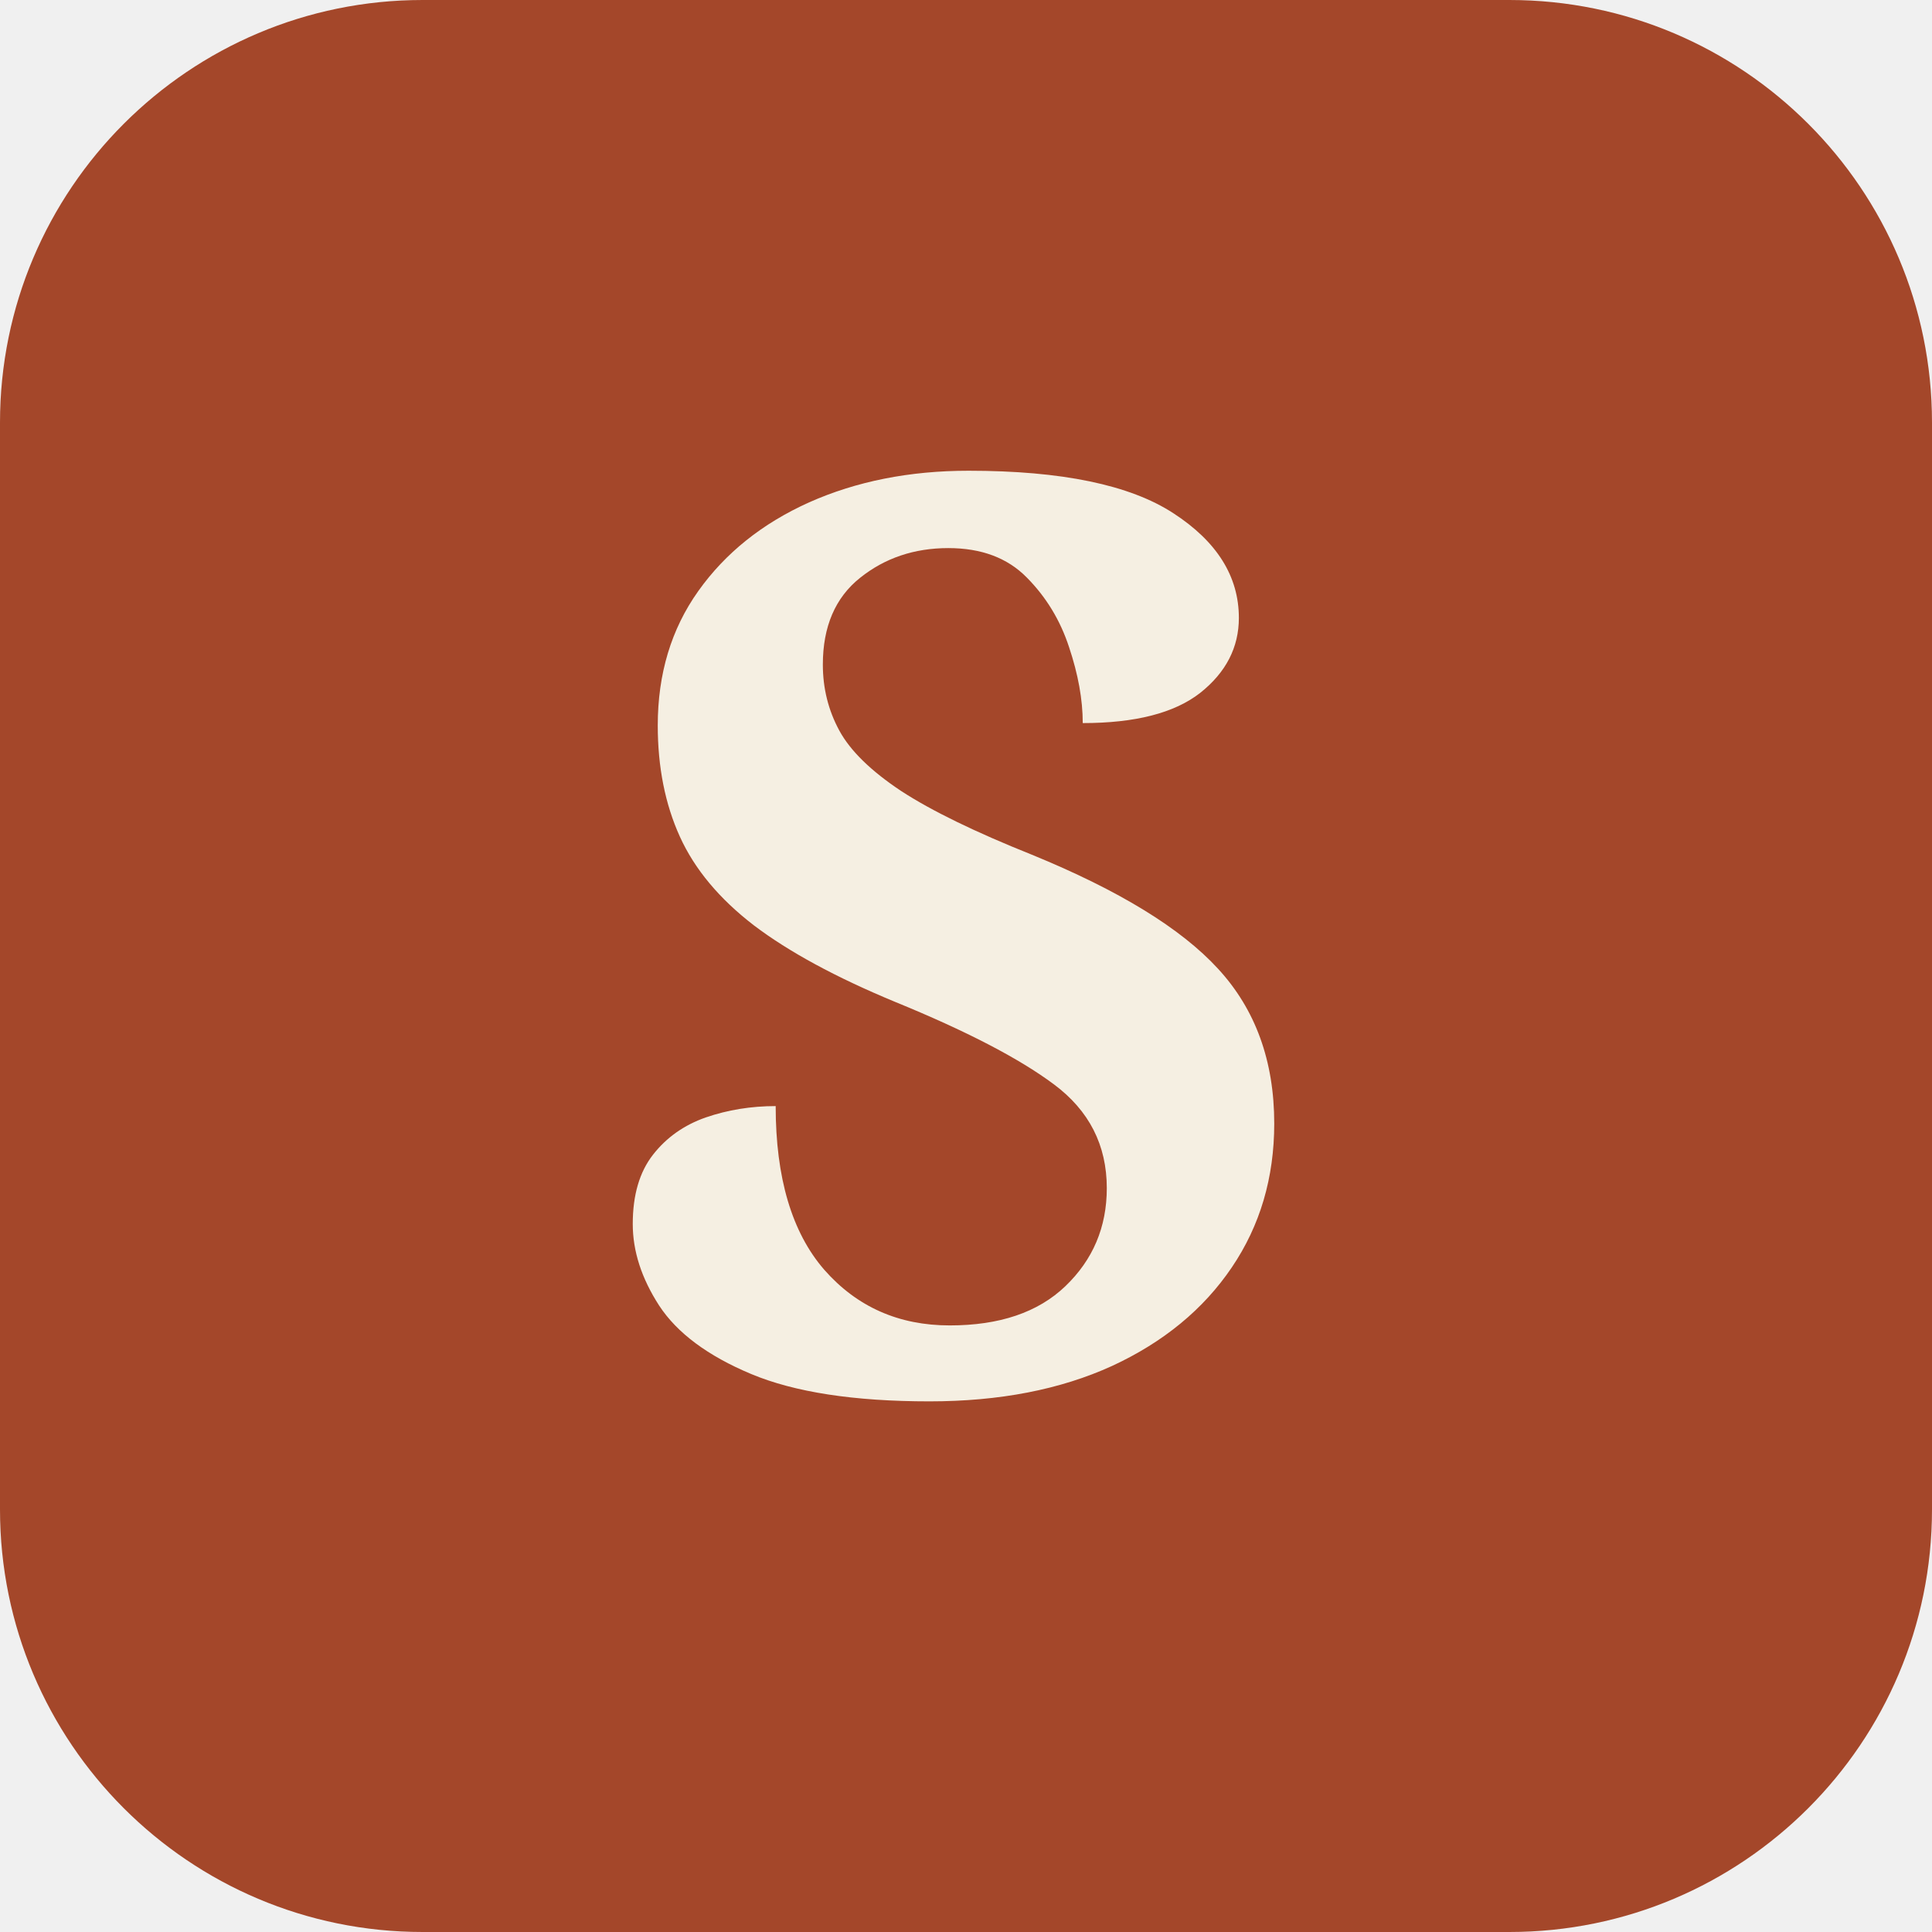
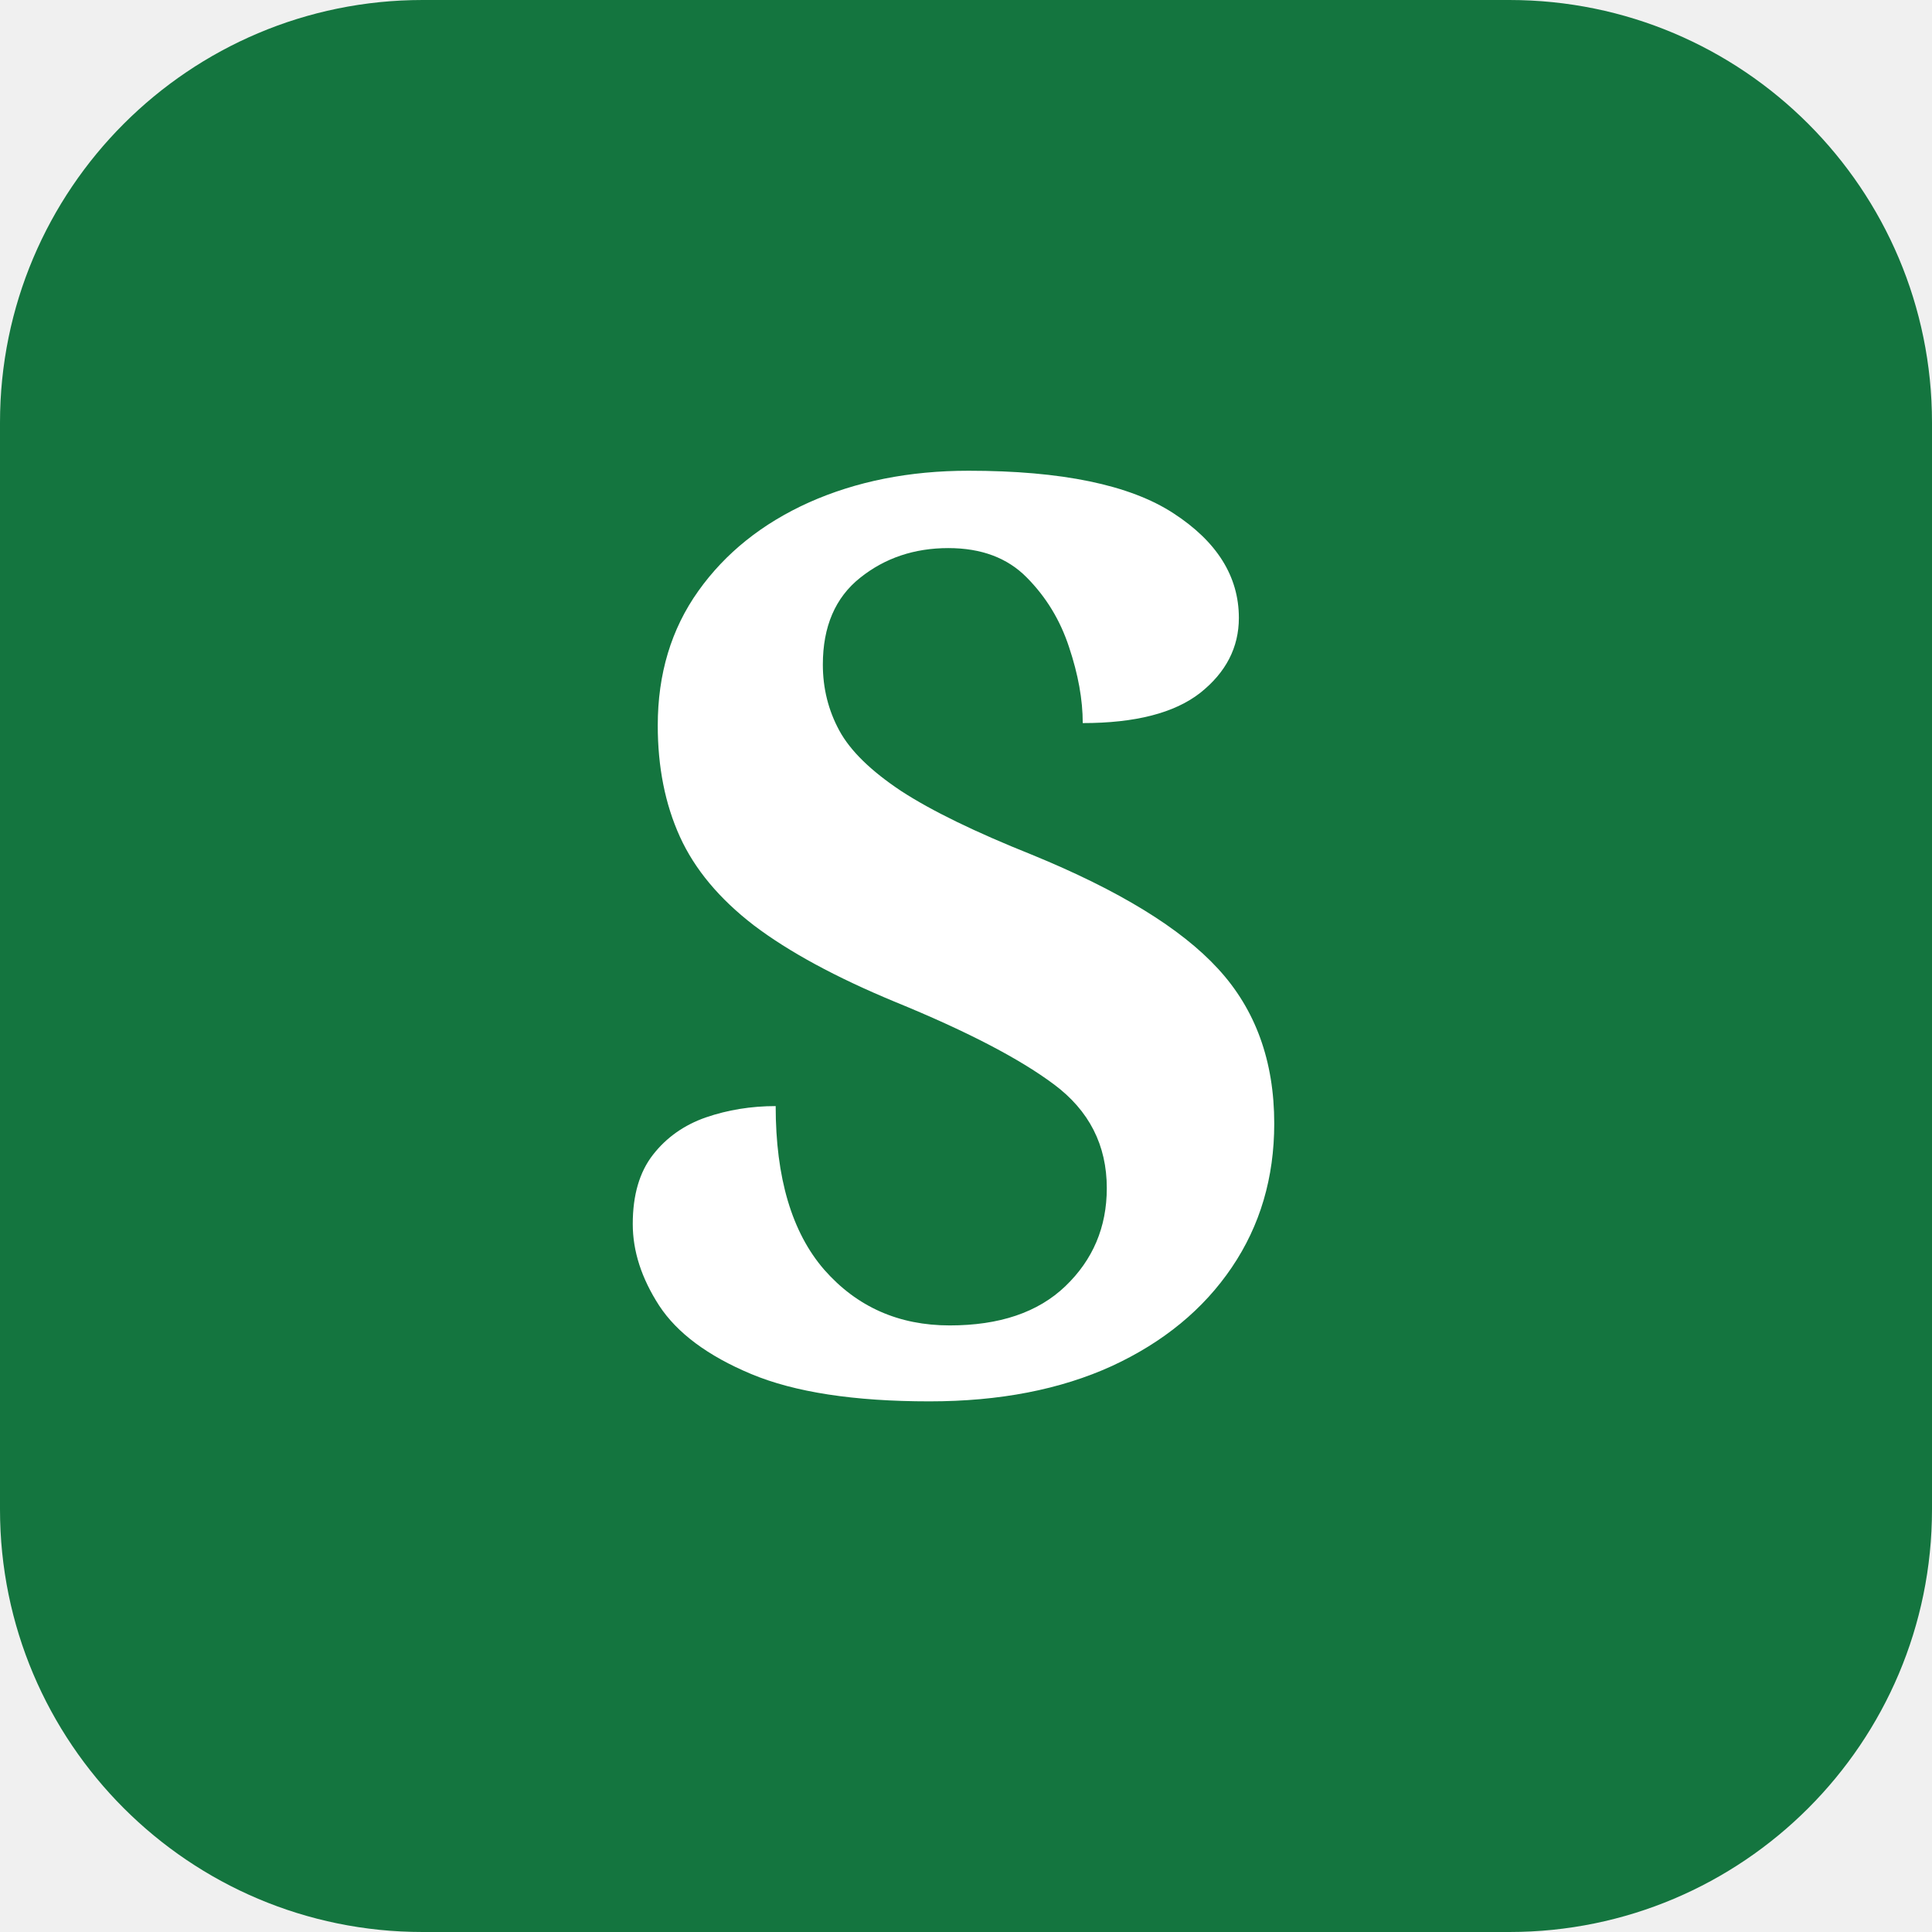
<svg xmlns="http://www.w3.org/2000/svg" viewBox="0 0 64 64">
-   <rect width="64" height="64" rx="14" fill="#a4472a" />
-   <text x="32" y="46" font-family="Georgia, serif" font-weight="700" font-size="42" text-anchor="middle" fill="#f5efe2">S</text>
+   <rect width="64" height="64" rx="14" fill="#14753f" />
+   <text x="32" y="46" font-family="Georgia, serif" font-weight="700" font-size="42" text-anchor="middle" fill="#ffffff">S</text>
</svg>
